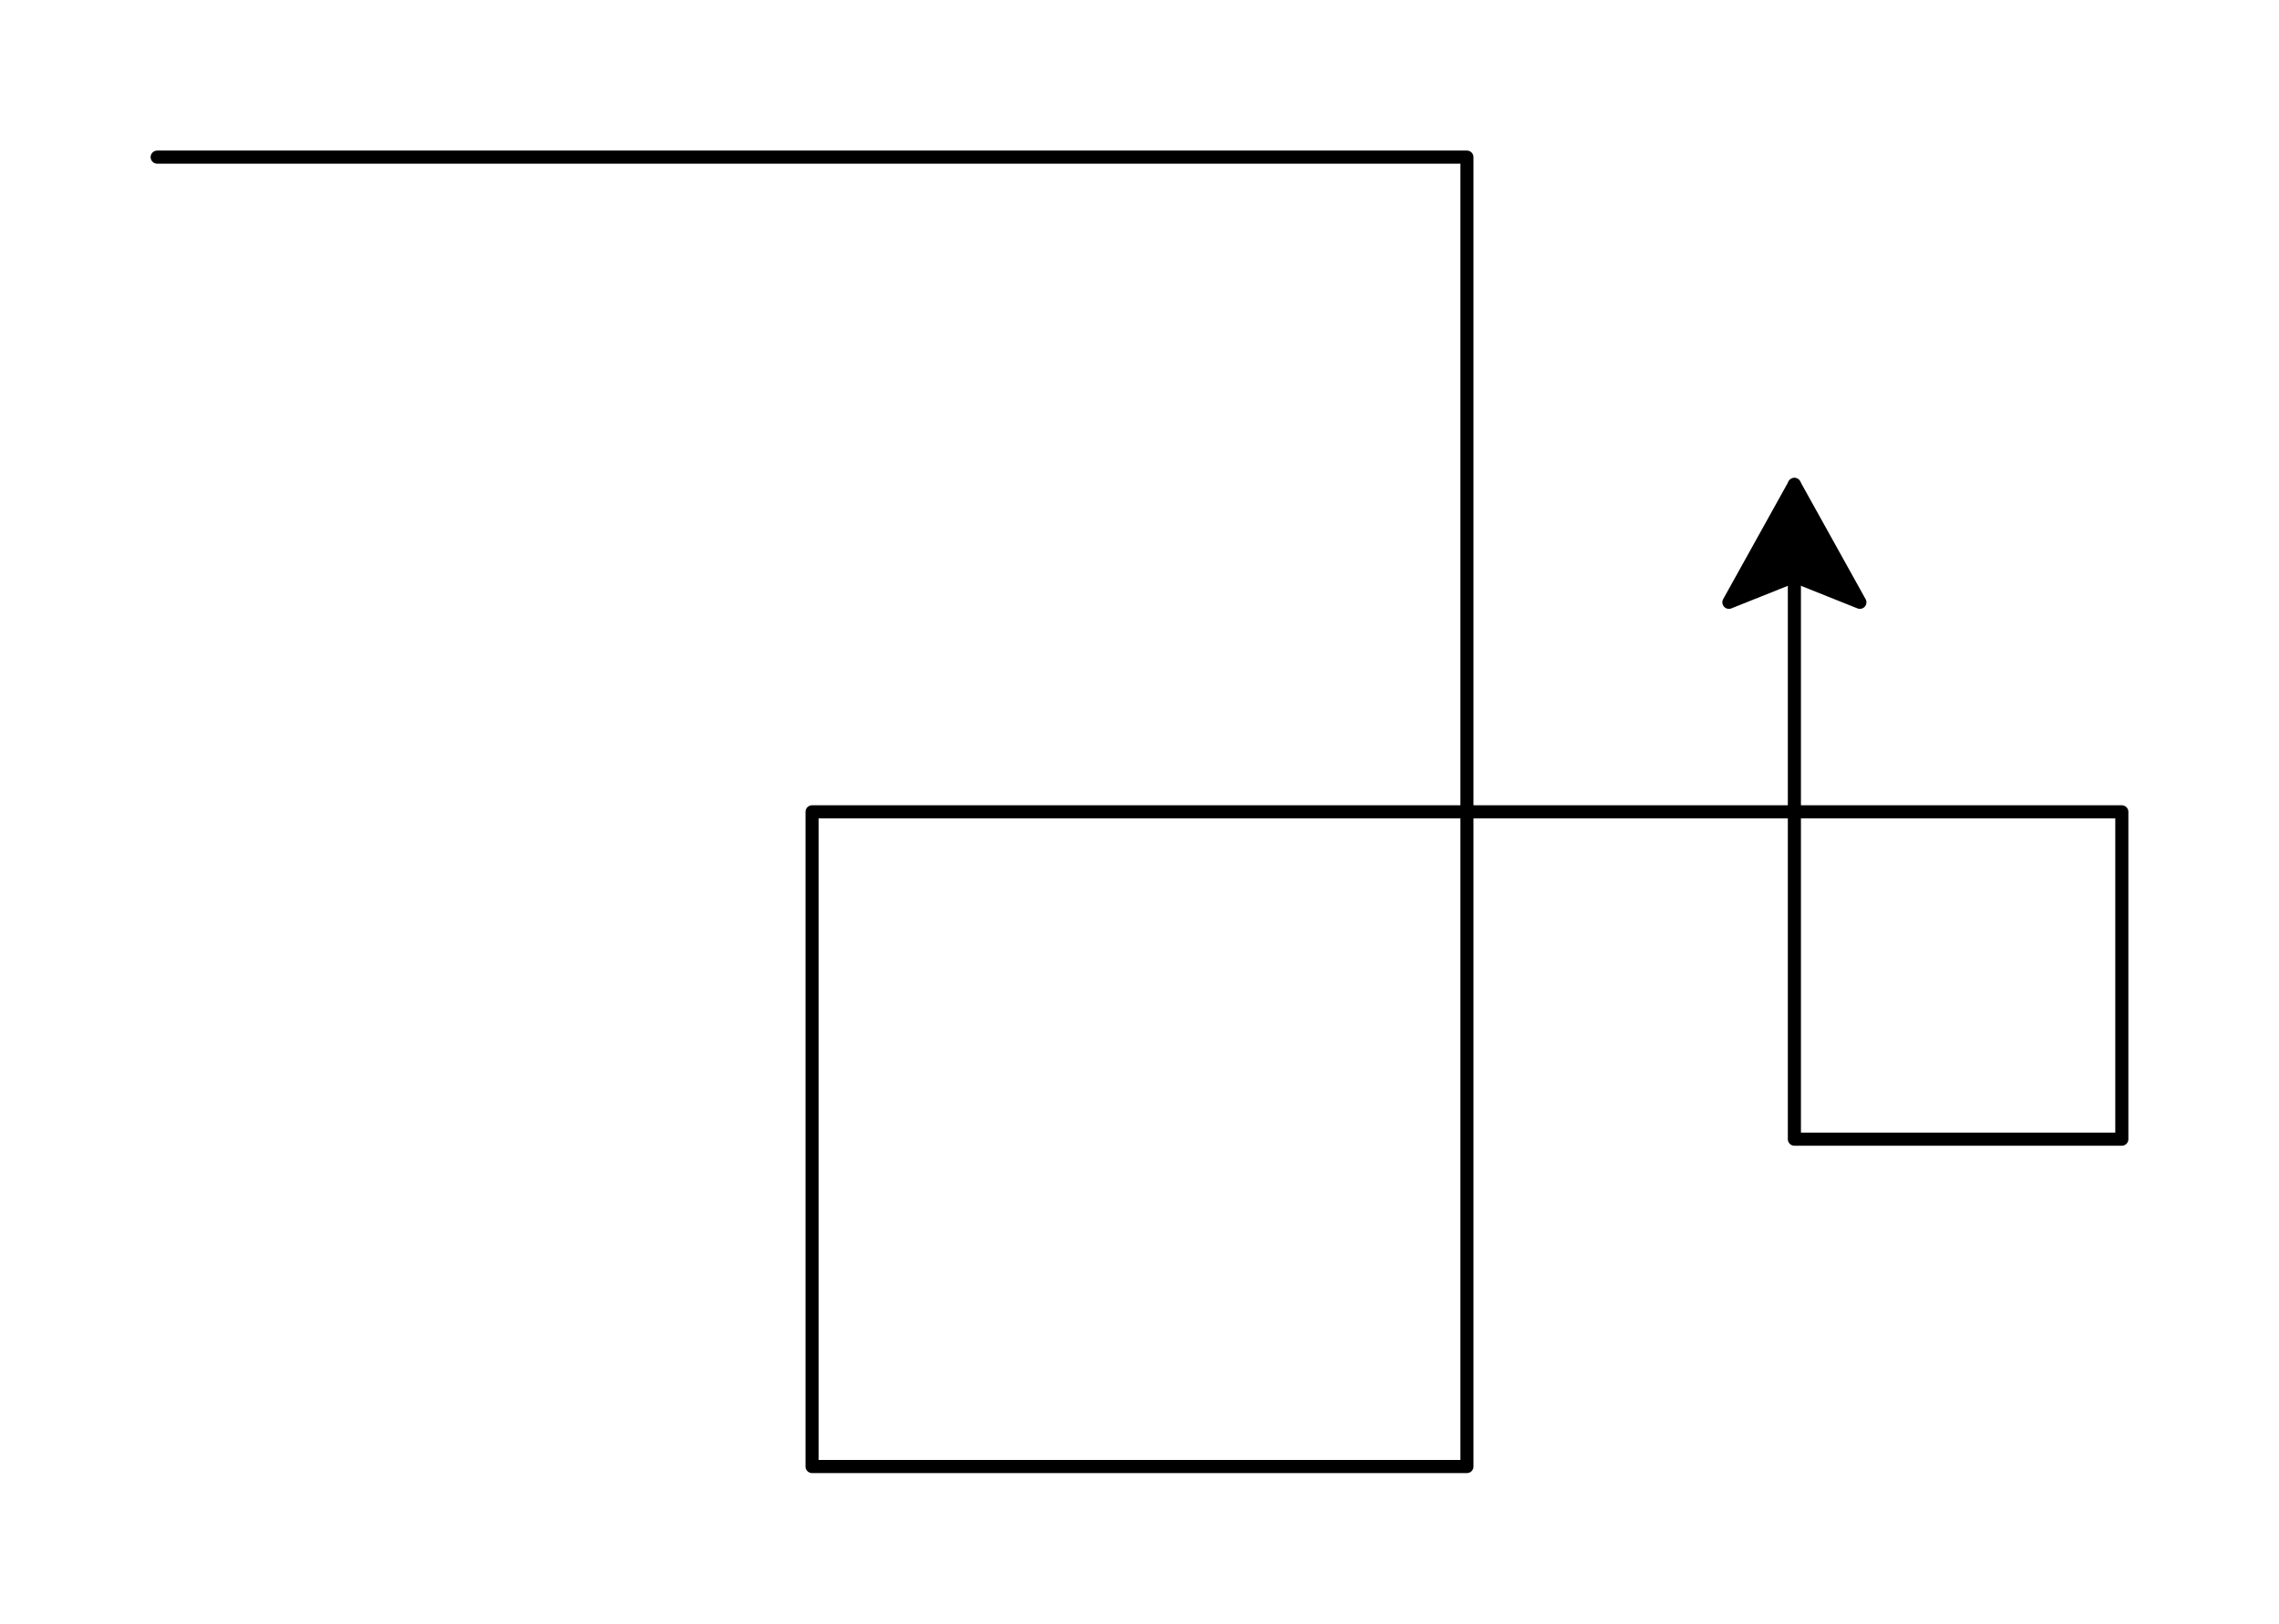
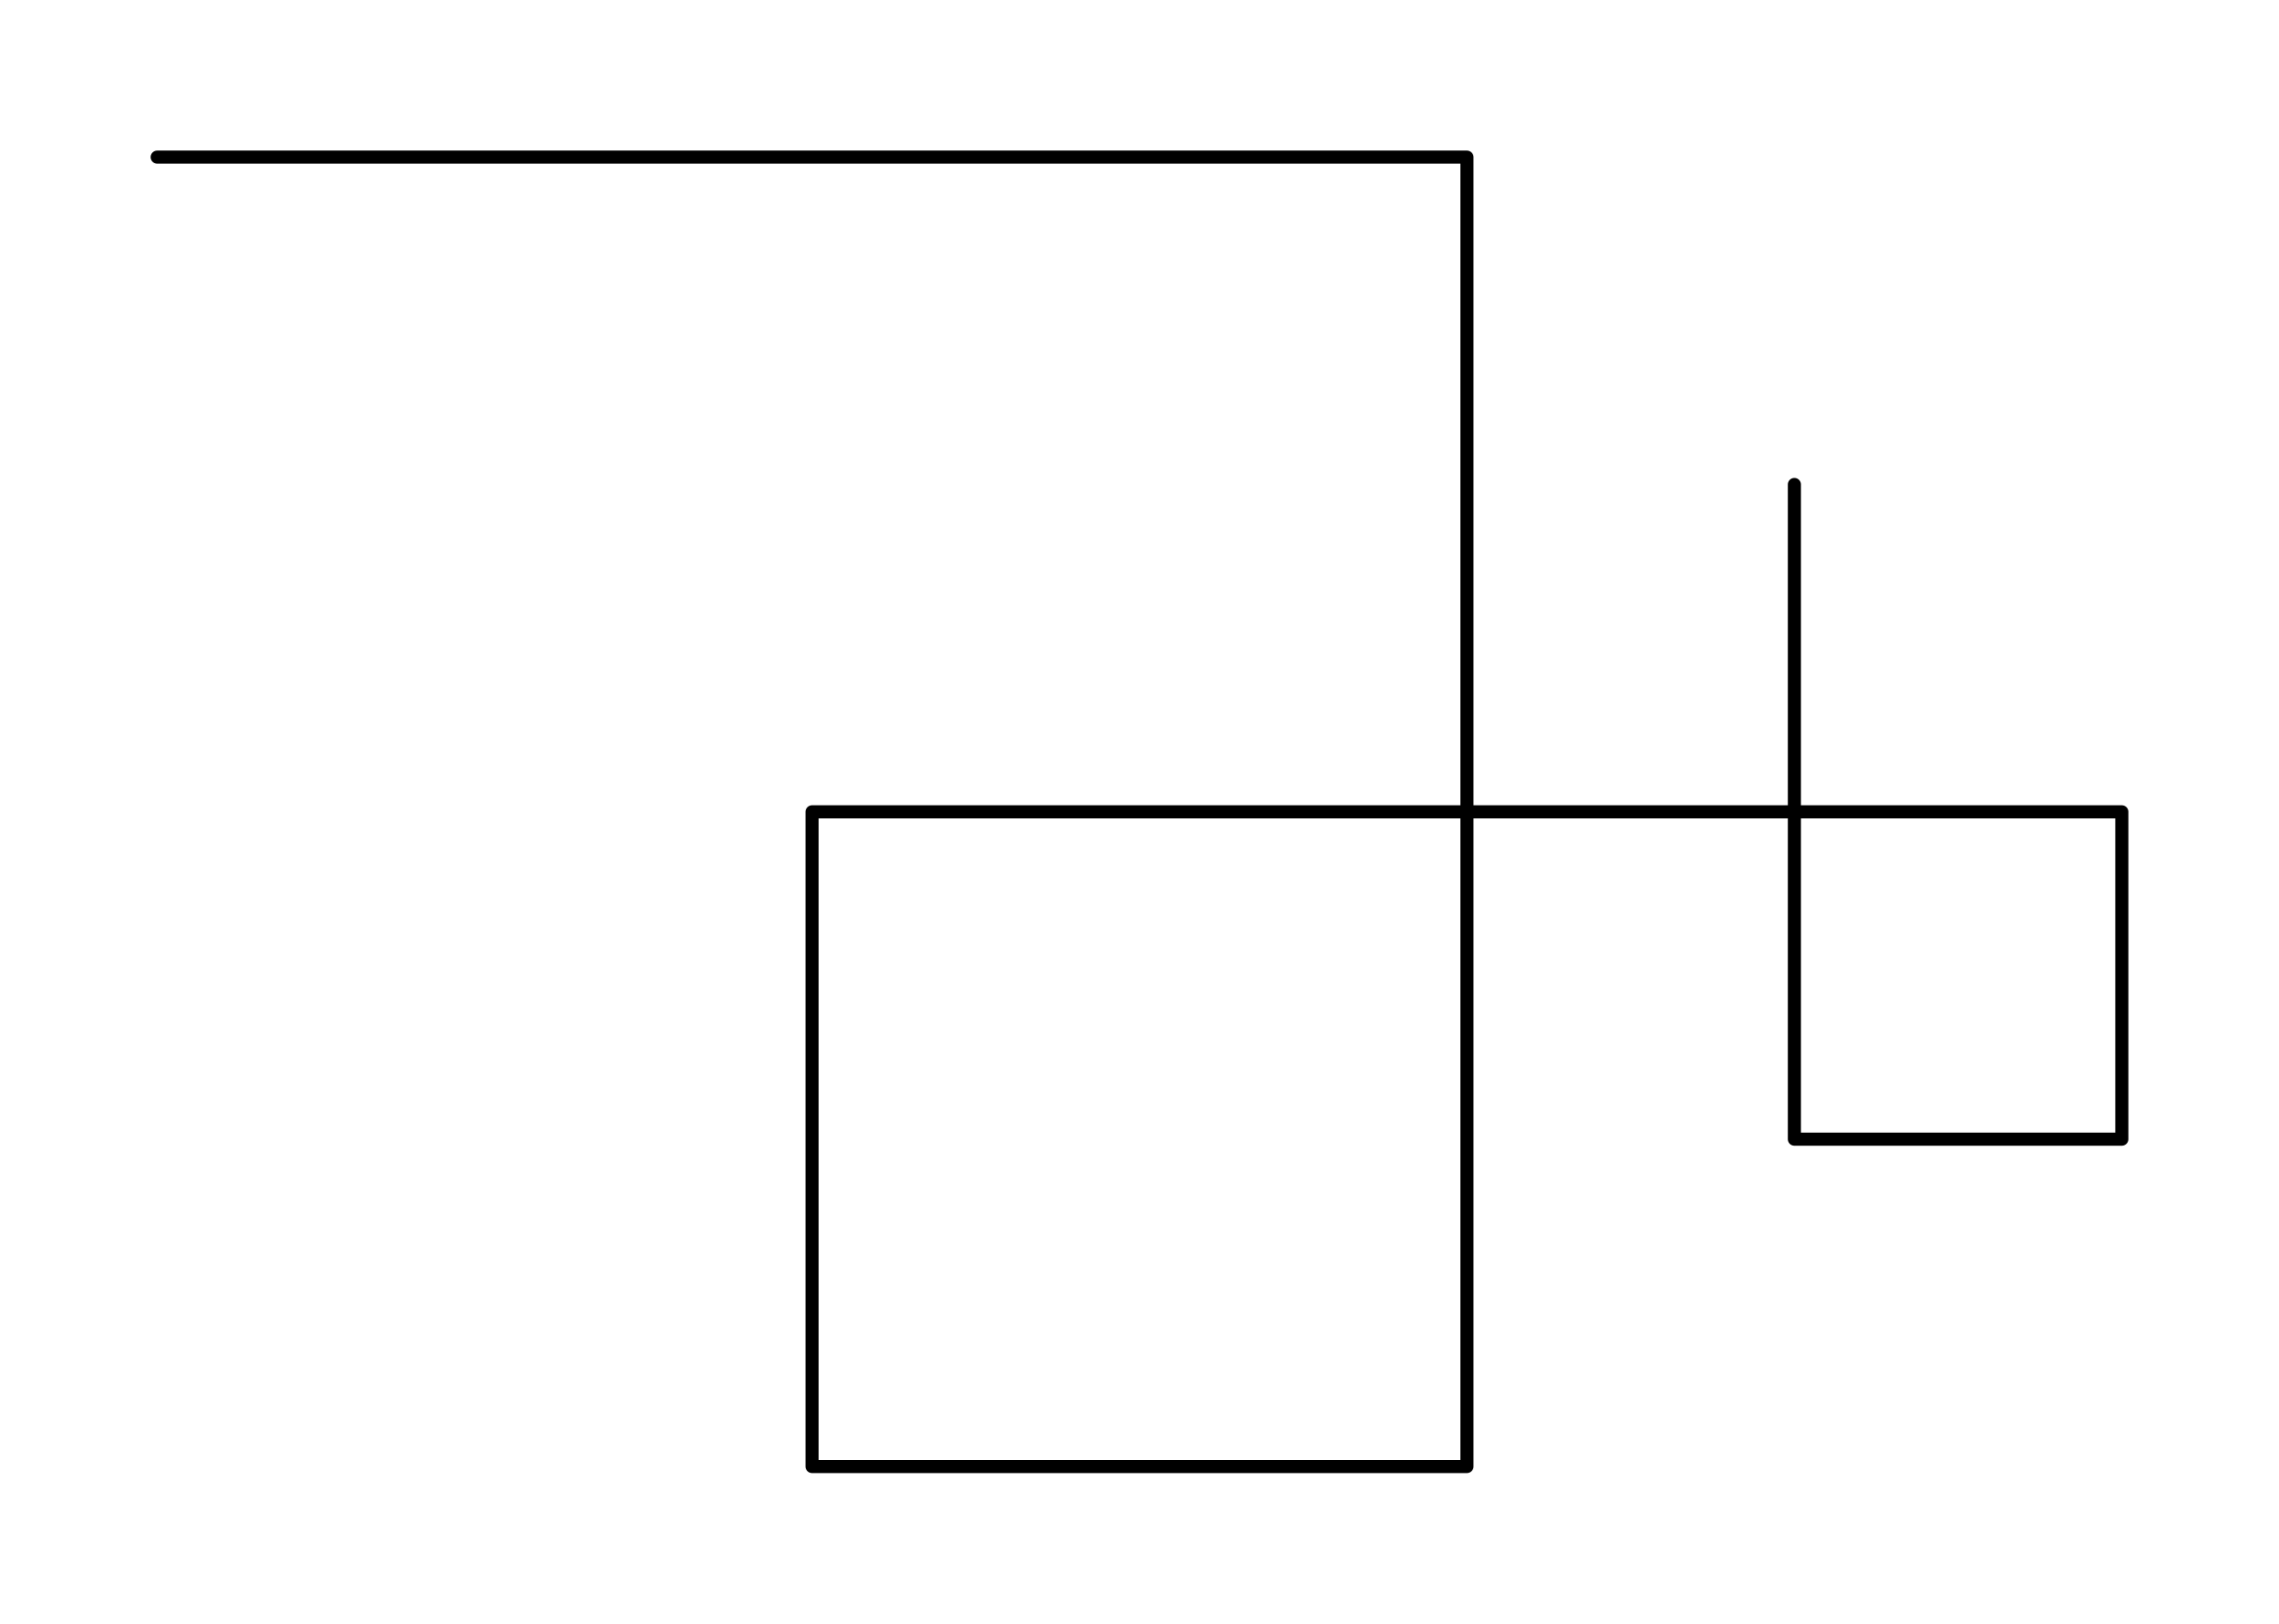
<svg xmlns="http://www.w3.org/2000/svg" height="124.000" viewBox="-12.000 -12.000 174.000 124.000" width="174.000">
  <polyline fill="none" points="0.0,-0.0 100.0,-0.0 100.0,100.0 50.0,100.0 50.0,50.0 150.0,50.0 150.0,75.0 125.0,75.0 125.0,25.0" stroke="#000" stroke-linecap="round" stroke-linejoin="round" />
+   <polygon fill="none" fill-rule="evenodd" points="0.0,0.0 0.0,0.0 0.0,0.0" stroke-linejoin="round" />
  <line fill="none" stroke="none" stroke-linecap="round" x1="0.0" x2="0.0" y1="0.0" y2="0.0" />
-   <polygon fill="#000" fill-rule="evenodd" points="125.0,25.0 120.0,34.0 125.0,32.0 130.0,34.0" stroke="#000" stroke-linejoin="round" />
</svg>
